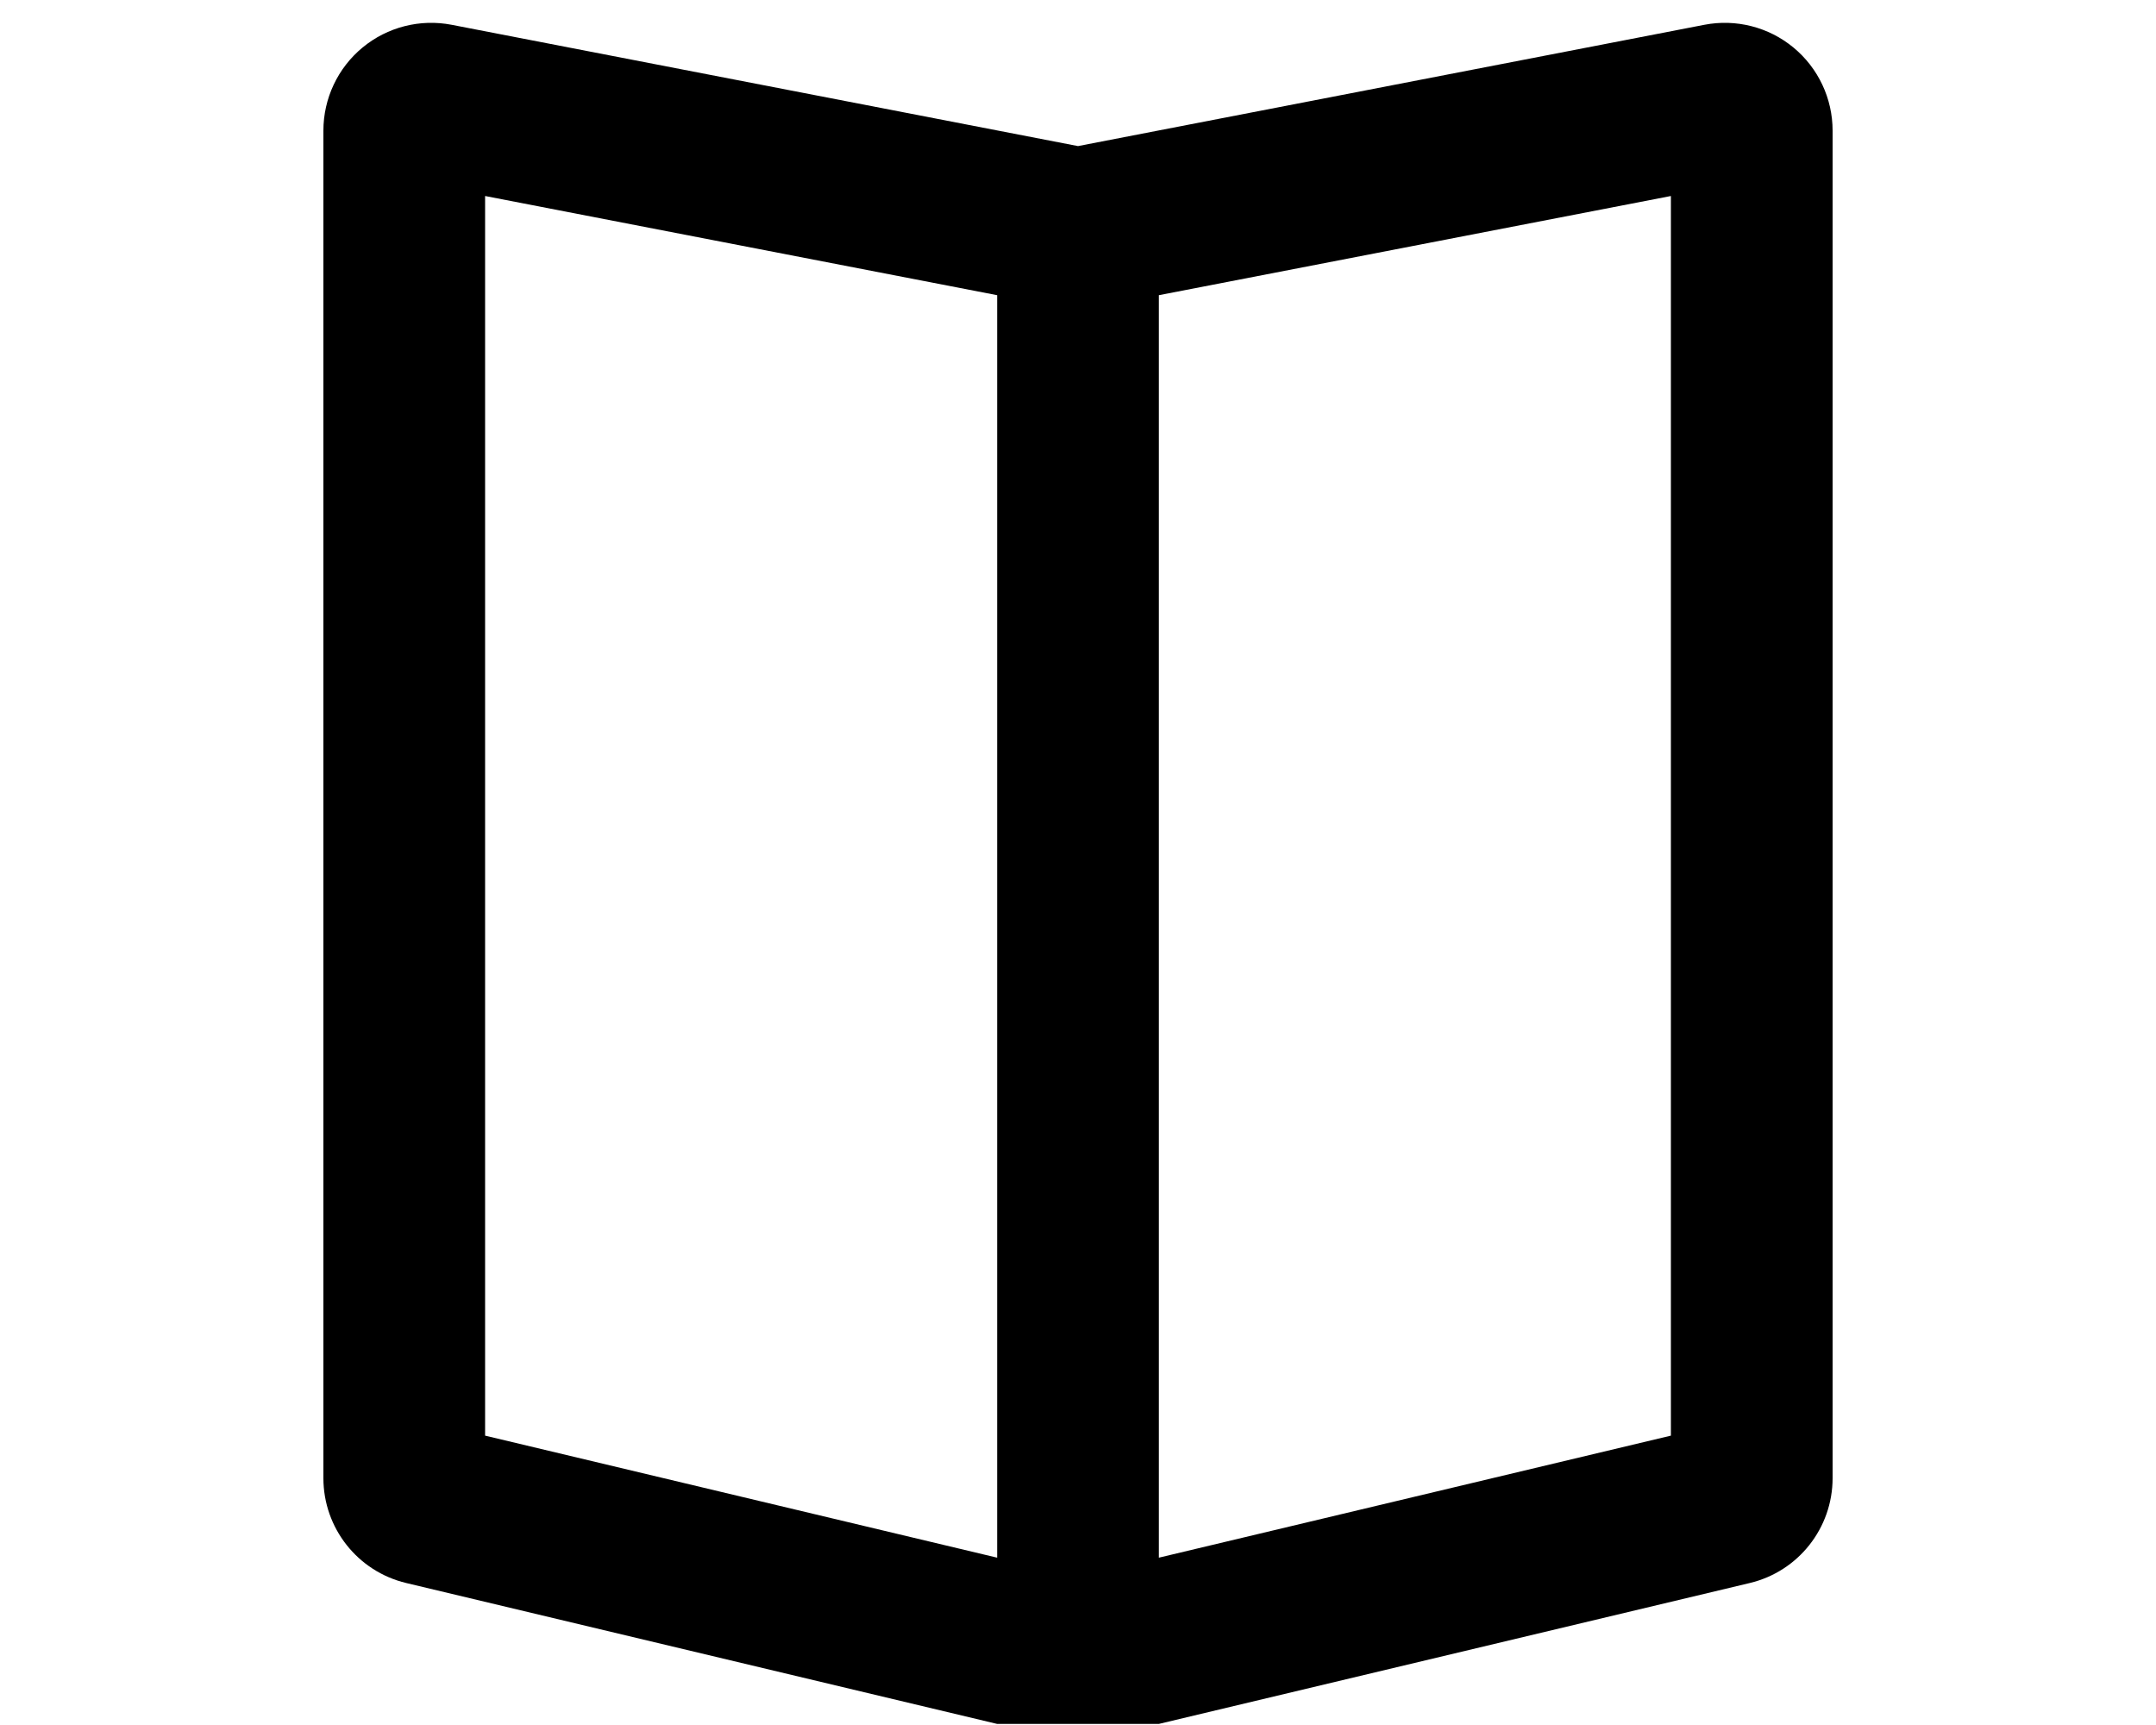
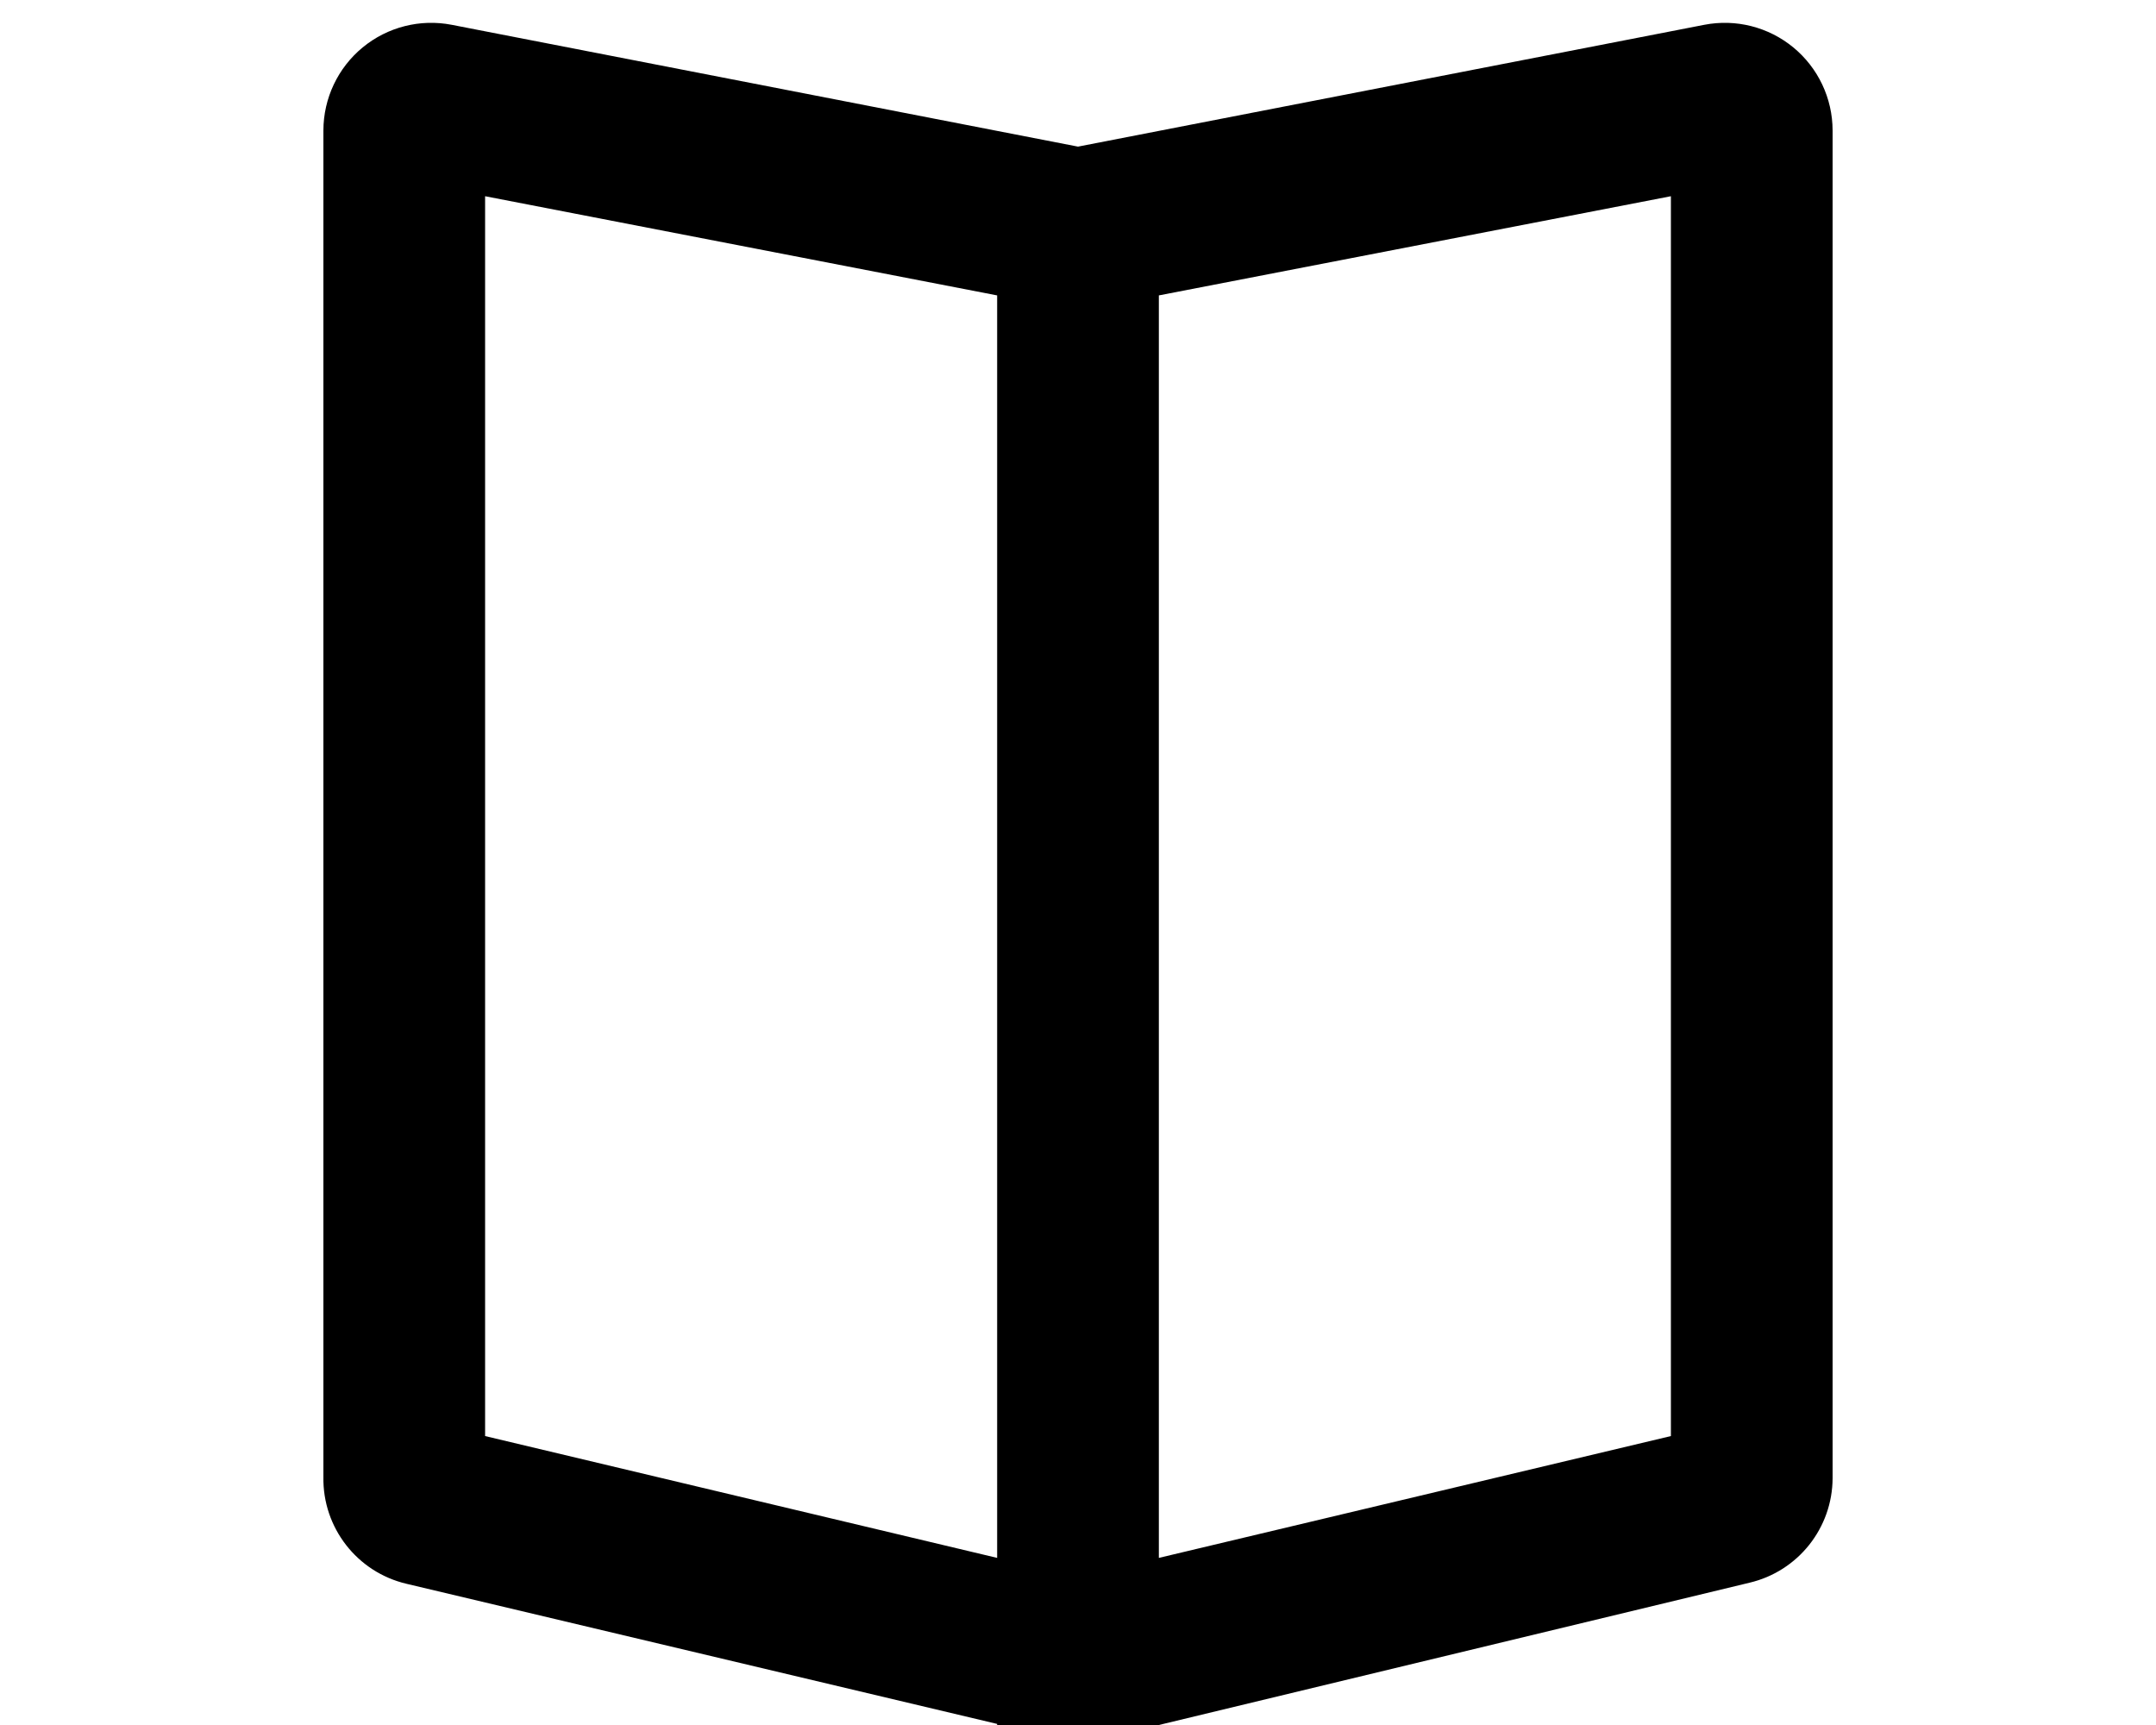
<svg xmlns="http://www.w3.org/2000/svg" viewBox="0 0 20 16" fill="currentColor">
-   <path fill-rule="evenodd" d="m9.25 15.99-5.482-1.307A1 1 0 0 1 3 13.71V1.212A1 1 0 0 1 4.19.23L10 1.355 15.81.23a1 1 0 0 1 1.19.982V13.71a1 1 0 0 1-.768.973L10.75 15.99h-1.5zm0-1.542L4.5 13.316V1.818l4.75.92v11.71zm1.5 0 4.75-1.132V1.818l-4.75.92v11.71z" />
+   <path fill-rule="evenodd" d="m9.25 15.99-5.48-1.3A1 1 0 0 1 3 13.7V1.21A1 1 0 0 1 4.19.23L10 1.36 15.81.23a1 1 0 0 1 1.19.98v12.5a1 1 0 0 1-.77.97L10.75 16h-1.5zm0-1.54L4.5 13.32V1.82l4.75.92v11.7zm1.5 0 4.75-1.13V1.82l-4.75.92v11.7z" />
</svg>
